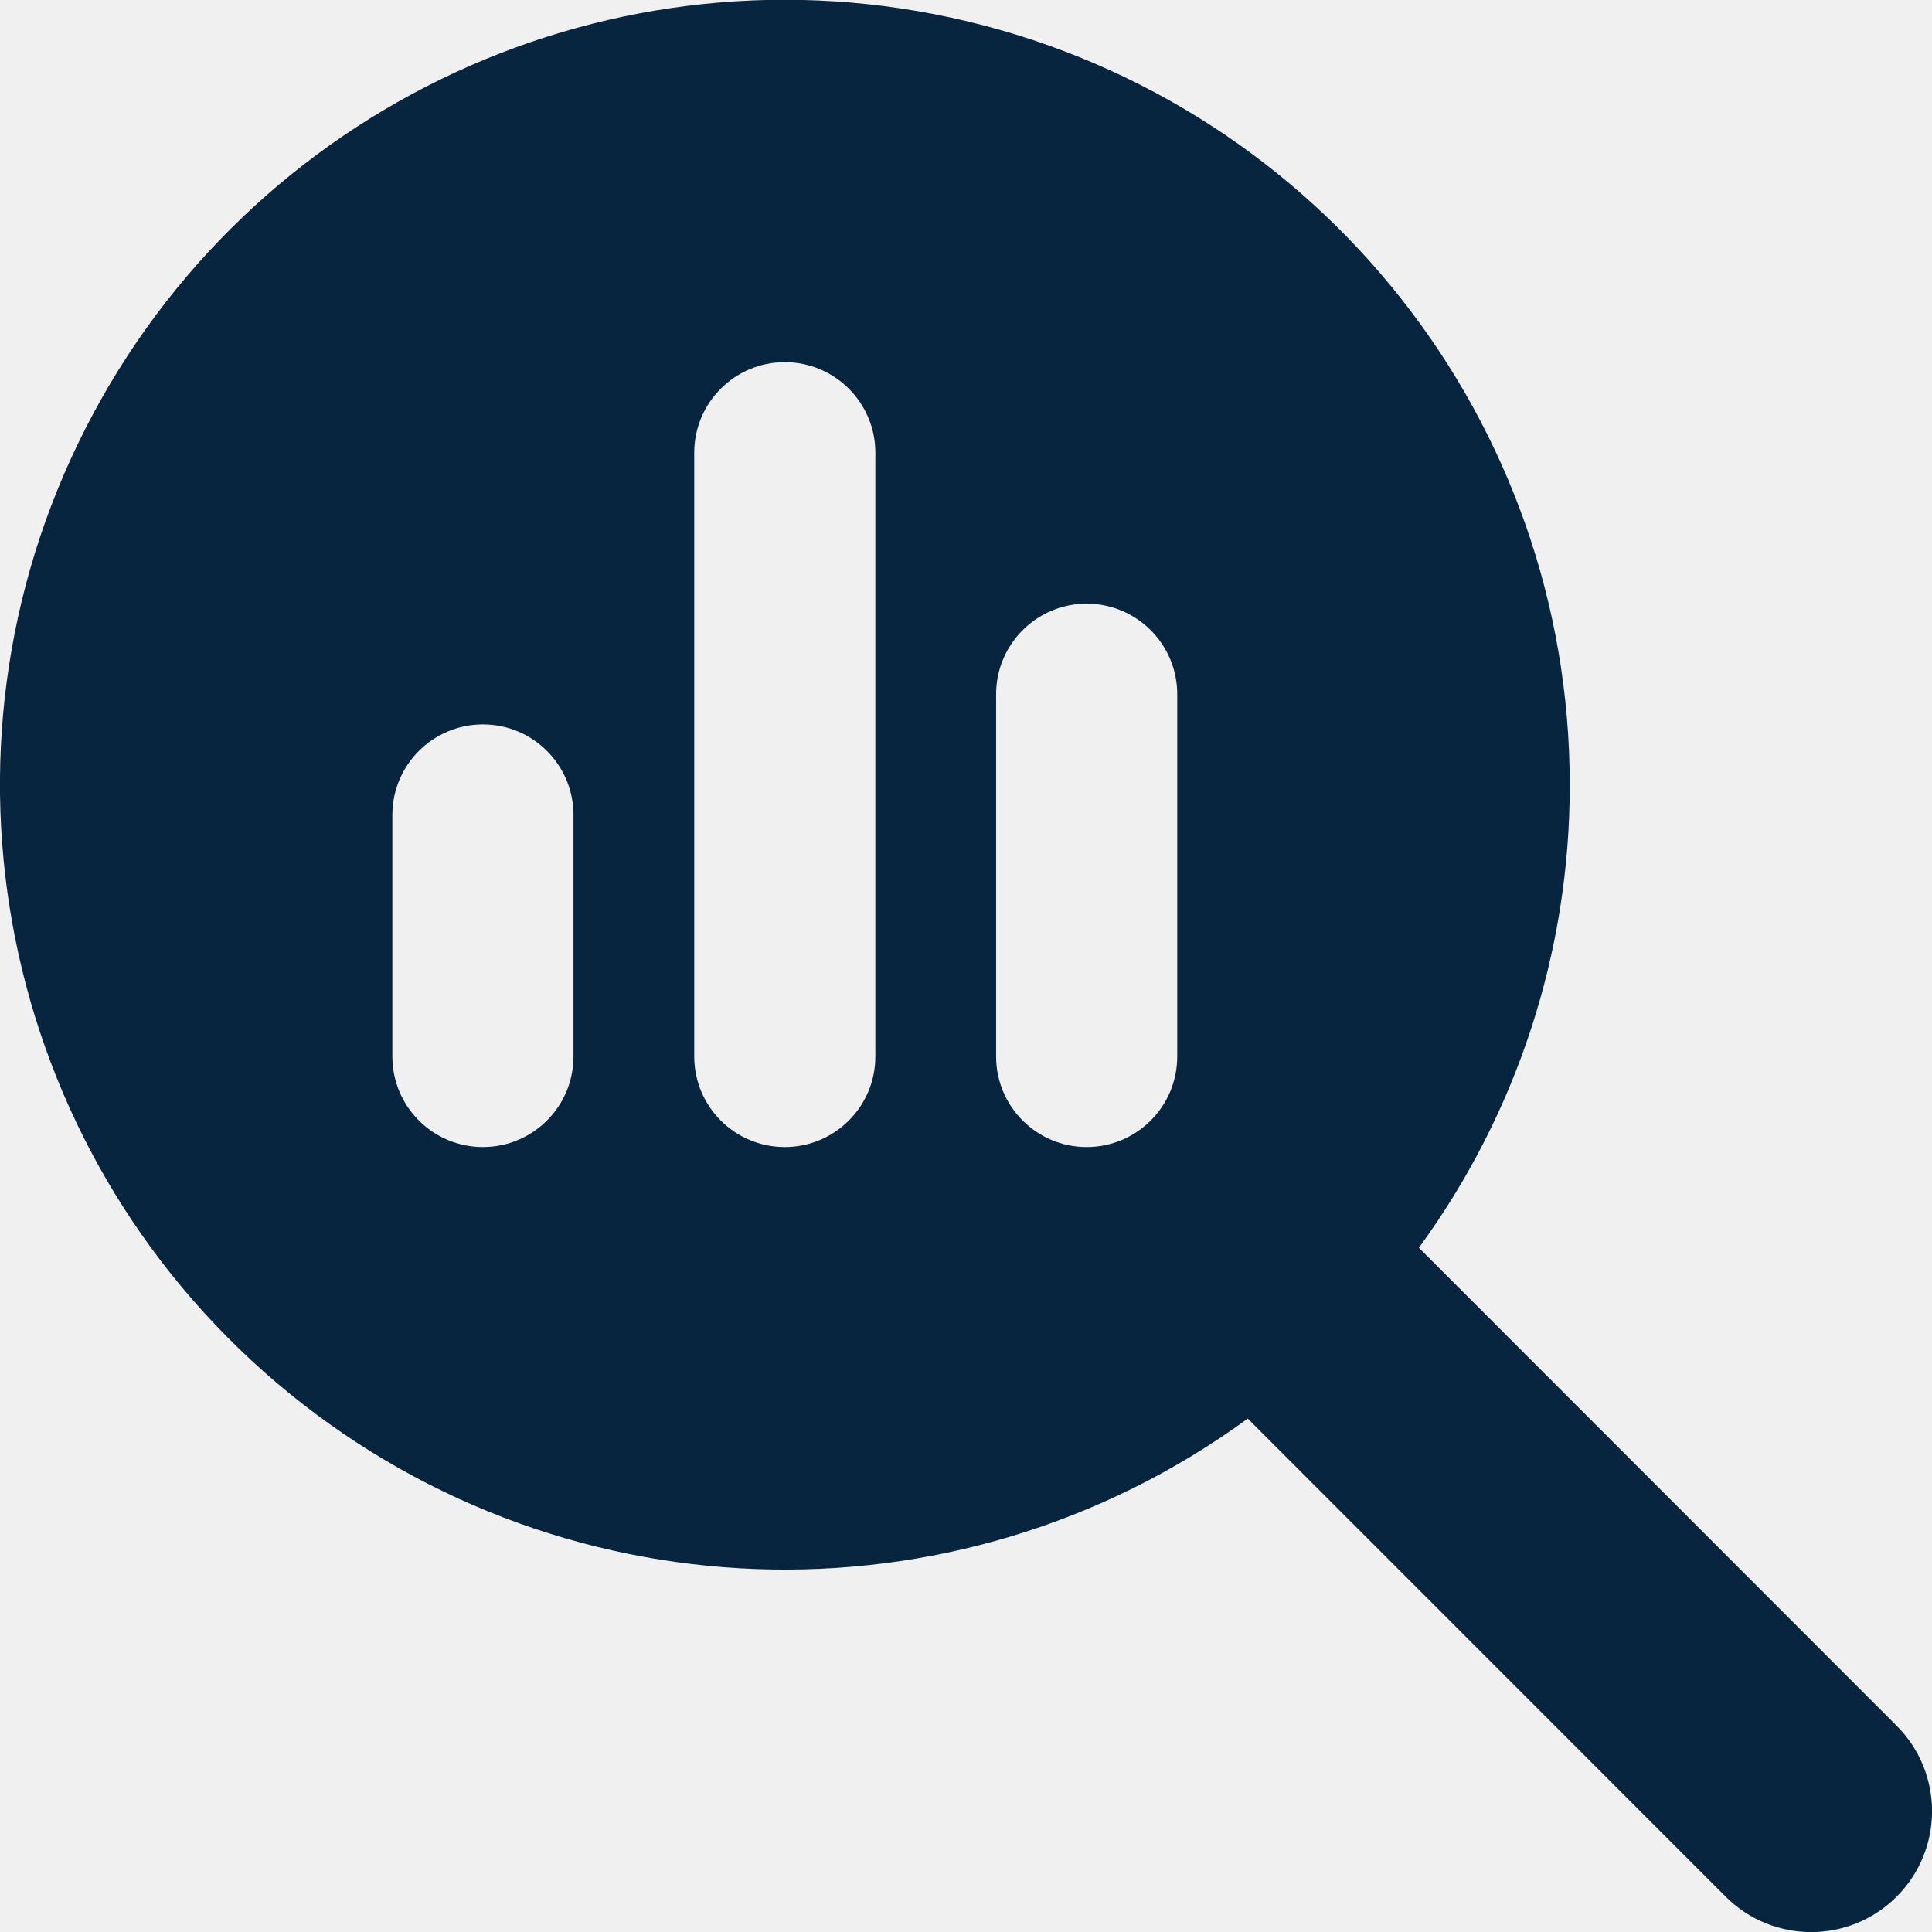
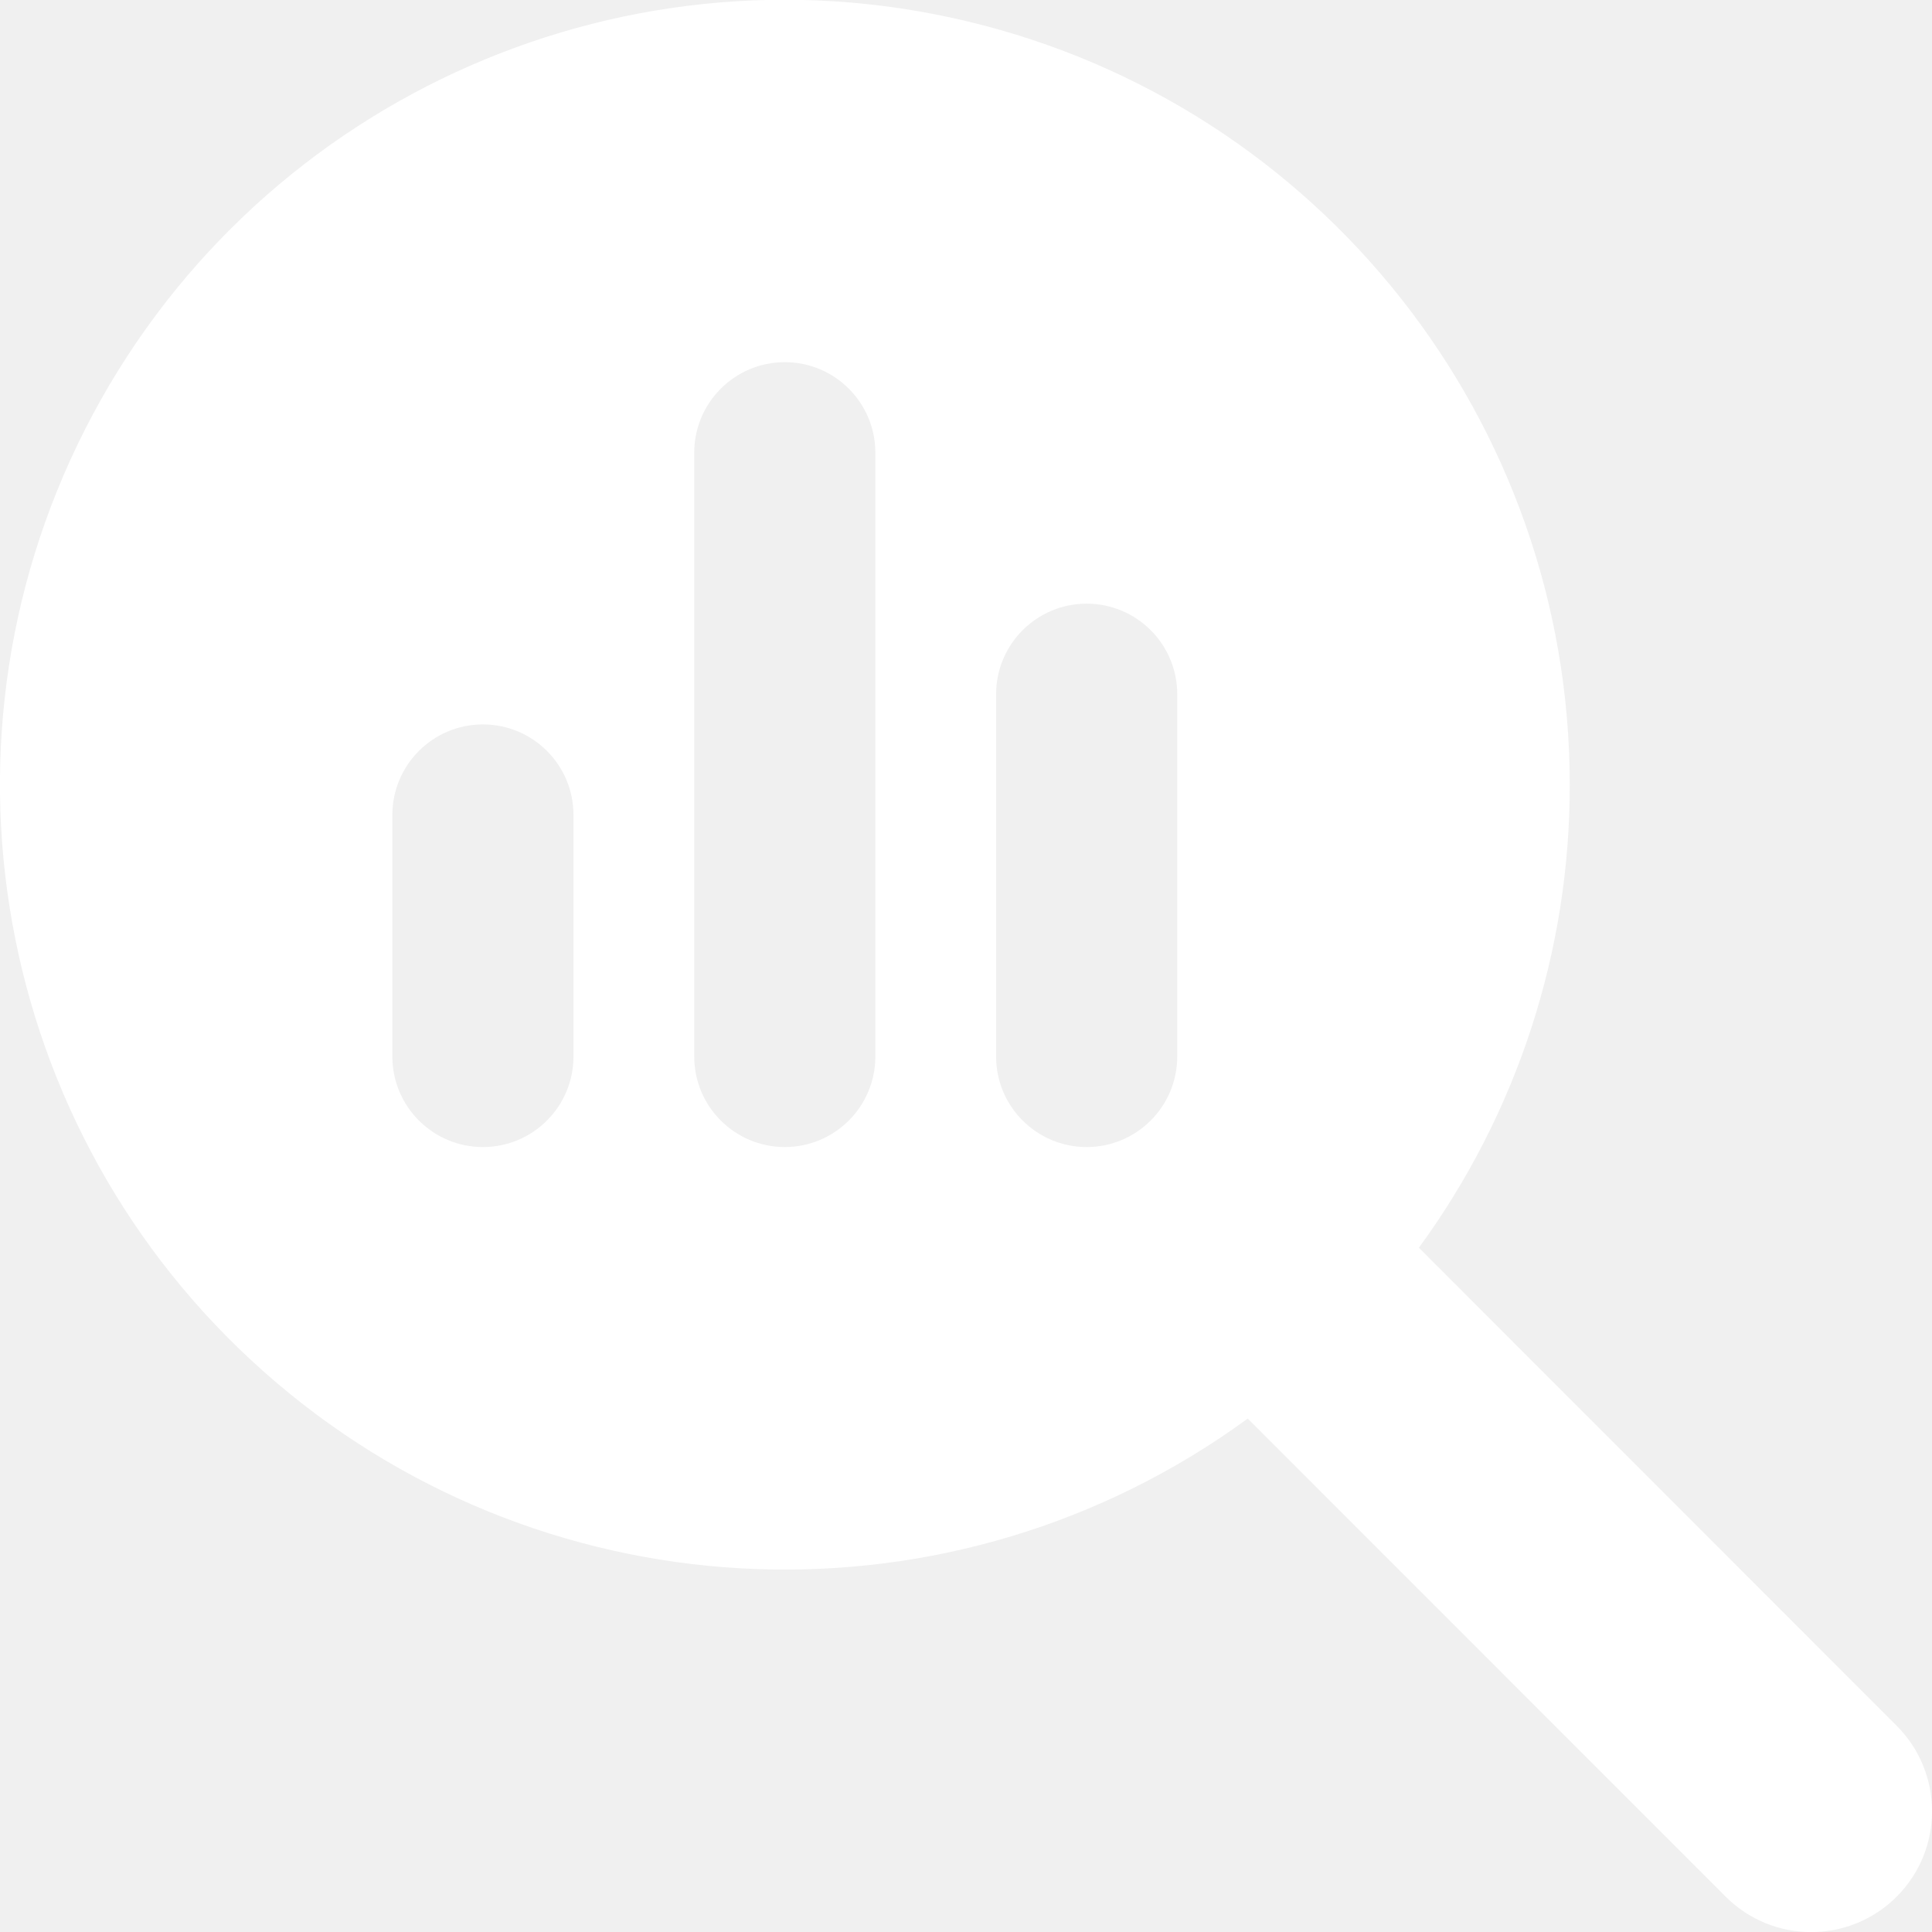
<svg xmlns="http://www.w3.org/2000/svg" width="24" height="24" viewBox="0 0 24 24">
-   <path id="magnifying-glass-chart-solid" d="M19.5,9.749A9.723,9.723,0,0,1,17.626,15.5l5.935,5.938a1.5,1.5,0,1,1-2.124,2.123L15.5,17.622a9.75,9.75,0,1,1,4-7.874Zm-14.626.375v3a1.125,1.125,0,0,0,2.25,0v-3a1.125,1.125,0,0,0-2.25,0Zm3.75-4.5v7.5a1.125,1.125,0,0,0,2.25,0v-7.5a1.125,1.125,0,0,0-2.25,0Zm3.75,3v4.5a1.125,1.125,0,0,0,2.25,0v-4.5a1.125,1.125,0,0,0-2.25,0Z" fill="#07253f" />
+   <path id="magnifying-glass-chart-solid" d="M19.5,9.749A9.723,9.723,0,0,1,17.626,15.5l5.935,5.938a1.5,1.5,0,1,1-2.124,2.123L15.5,17.622a9.75,9.75,0,1,1,4-7.874Zm-14.626.375v3a1.125,1.125,0,0,0,2.25,0v-3a1.125,1.125,0,0,0-2.25,0Zm3.75-4.5v7.5a1.125,1.125,0,0,0,2.25,0v-7.5a1.125,1.125,0,0,0-2.25,0Zm3.75,3v4.5a1.125,1.125,0,0,0,2.25,0v-4.5a1.125,1.125,0,0,0-2.25,0Z" fill="#ffffff" />
</svg>
